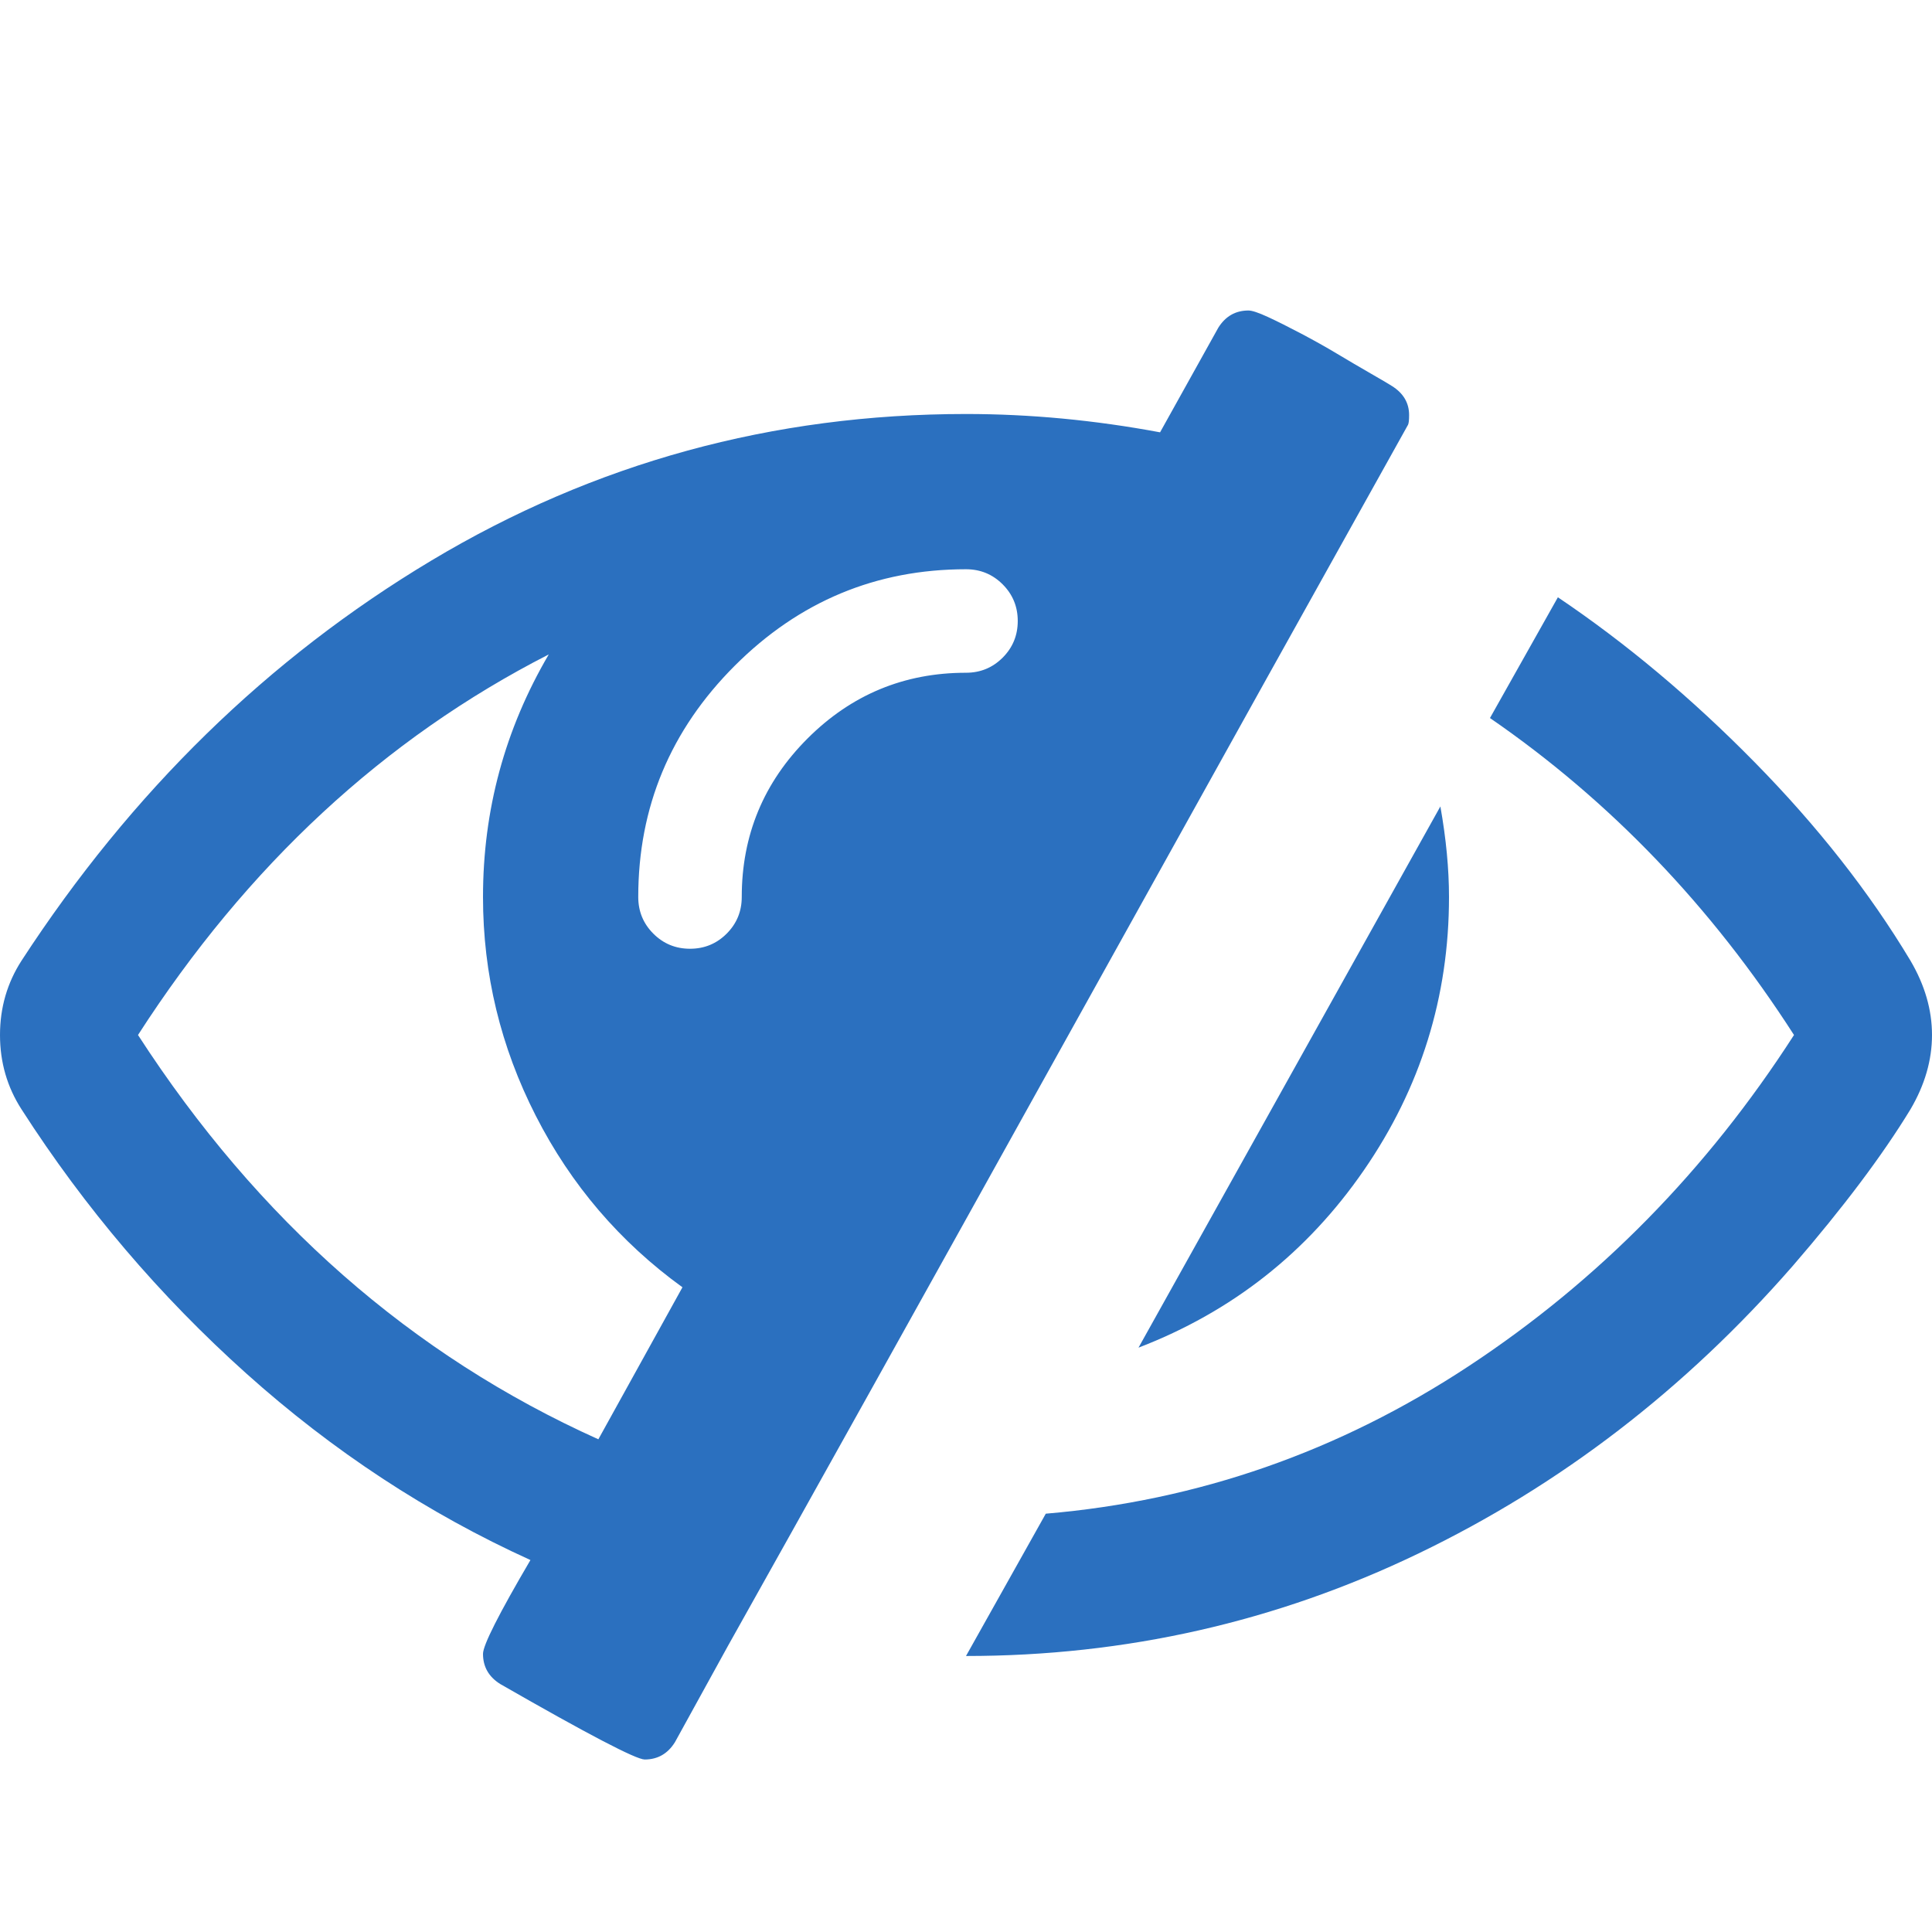
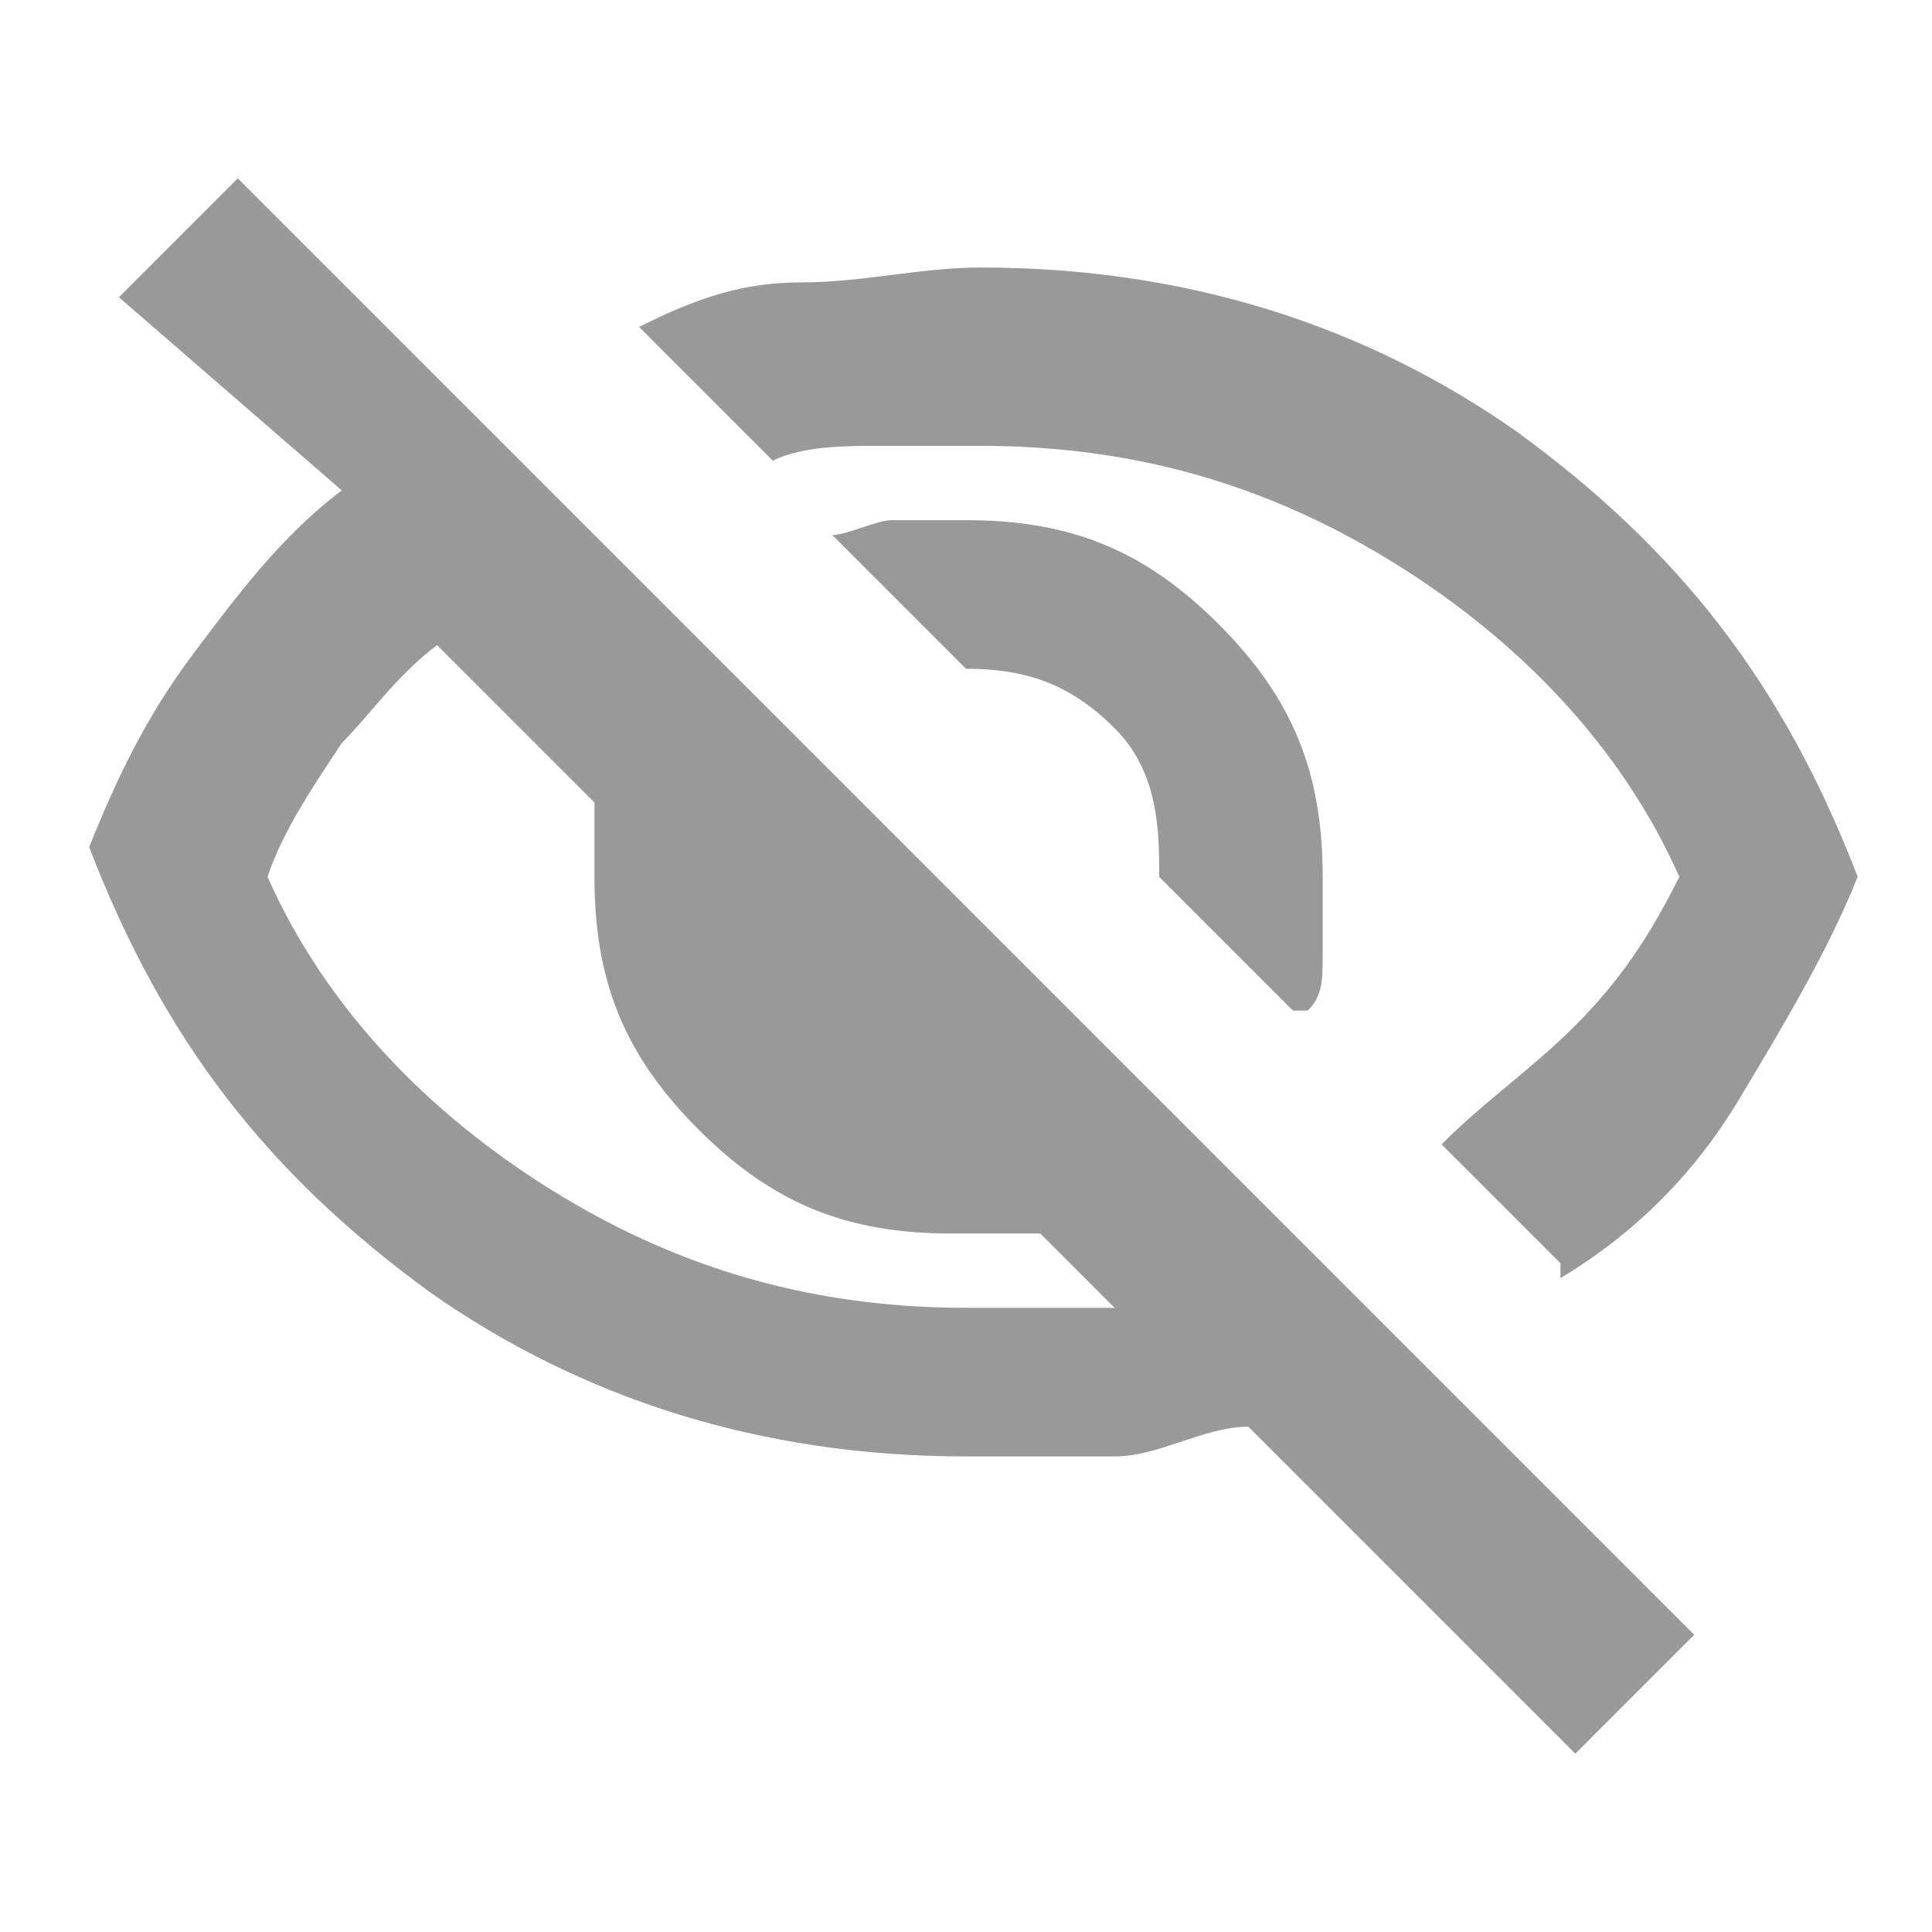
- <svg xmlns="http://www.w3.org/2000/svg" width="13" height="13" viewBox="0 0 1792 1792">
-   <path fill="#2b70bf" d="m555 1335 78-141q-87-63-136-159t-49-203q0-121 61-225-229 117-381 353 167 258 427 375zm389-759q0-20-14-34t-34-14q-125 0-214.5 89.5T592 832q0 20 14 34t34 14 34-14 14-34q0-86 61-147t147-61q20 0 34-14t14-34zm363-191q0 7-1 9-105 188-315 566t-316 567l-49 89q-10 16-28 16-12 0-134-70-16-10-16-28 0-12 44-87-143-65-263.5-173T20 1029Q0 998 0 960t20-69q153-235 380-371t496-136q89 0 180 17l54-97q10-16 28-16 5 0 18 6t31 15.5 33 18.5 31.5 18.5T1291 358q16 10 16 27zm37 447q0 139-79 253.5T1056 1250l280-502q8 45 8 84zm448 128q0 35-20 69-39 64-109 145-150 172-347.5 267T896 1536l74-132q212-18 392.5-137T1664 960q-115-179-282-294l63-112q95 64 182.5 153T1772 891q20 34 20 69z" />
+ <svg xmlns="http://www.w3.org/2000/svg" id="Livello_1" version="1.1" viewBox="0 0 13 13">
+   <defs>
+     <style>
+       .st0 {
+         fill: #999;
+       }
+     </style>
+   </defs>
+   <path class="st0" d="M8.7,6.8l-.9-.9c0-.3,0-.7-.3-1-.3-.3-.6-.4-1-.4l-.9-.9c.1,0,.3-.1.4-.1s.3,0,.5,0c.7,0,1.2.2,1.7.7s.7,1,.7,1.7,0,.3,0,.5,0,.3-.1.4ZM10.5,8.5l-.8-.8c.3-.3.6-.5.9-.8.3-.3.5-.6.7-1-.4-.9-1.1-1.6-1.9-2.1s-1.7-.8-2.8-.8-.5,0-.7,0c-.2,0-.5,0-.7.1l-.9-.9c.4-.2.7-.3,1.1-.3.4,0,.8-.1,1.2-.1,1.4,0,2.6.4,3.6,1.1,1.1.8,1.8,1.7,2.3,3-.2.5-.5,1-.8,1.5-.3.5-.7.9-1.2,1.2ZM10.6,11.8l-2.2-2.2c-.3,0-.6.2-.9.2-.3,0-.7,0-1,0-1.4,0-2.6-.4-3.6-1.1-1.1-.8-1.8-1.7-2.3-3,.2-.5.4-.9.7-1.3.3-.4.6-.8,1-1.1L.8,2l.8-.8,9.8,9.8s-.8.8-.8.8ZM3,4.3c-.3.2-.5.5-.7.7-.2.3-.4.6-.5.9.4.9,1.1,1.6,1.9,2.1.8.5,1.7.8,2.8.8s.3,0,.5,0c.2,0,.3,0,.5,0l-.5-.5c0,0-.2,0-.3,0,0,0-.2,0-.3,0-.7,0-1.2-.2-1.7-.7s-.7-1-.7-1.7,0-.2,0-.2,0-.2,0-.3c0,0-1.1-1.1-1.1-1.1Z" />
</svg>
